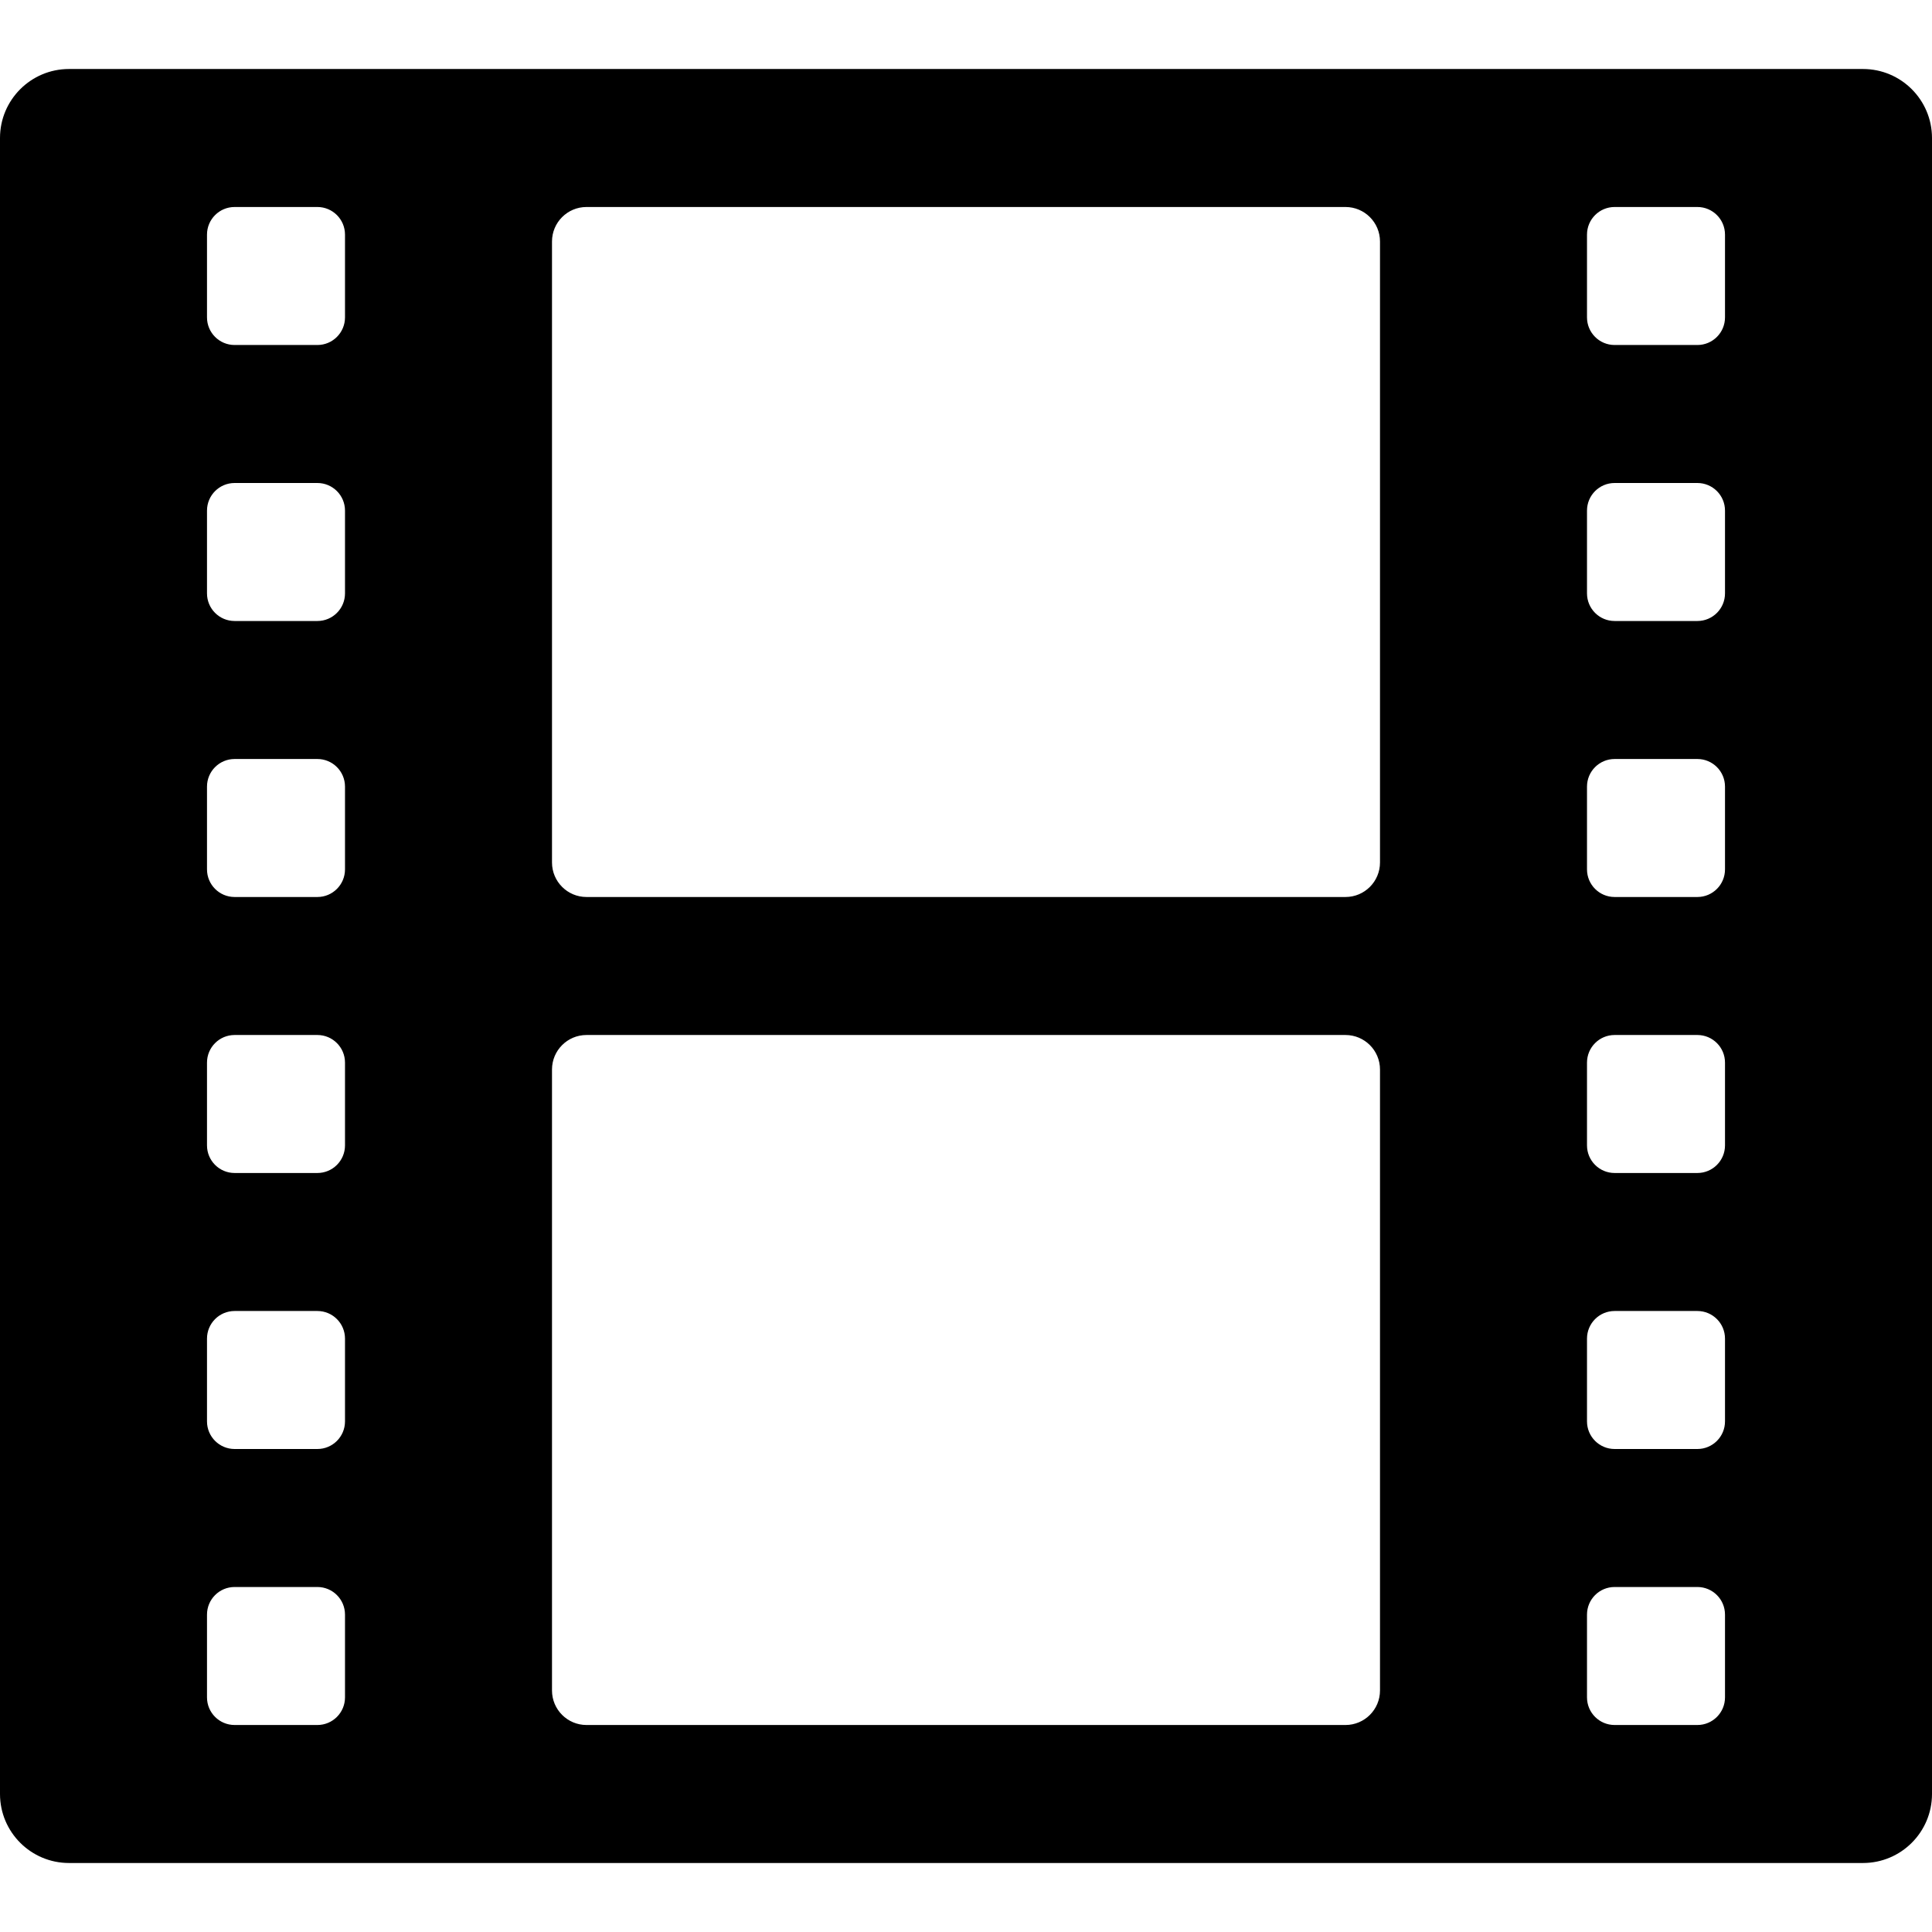
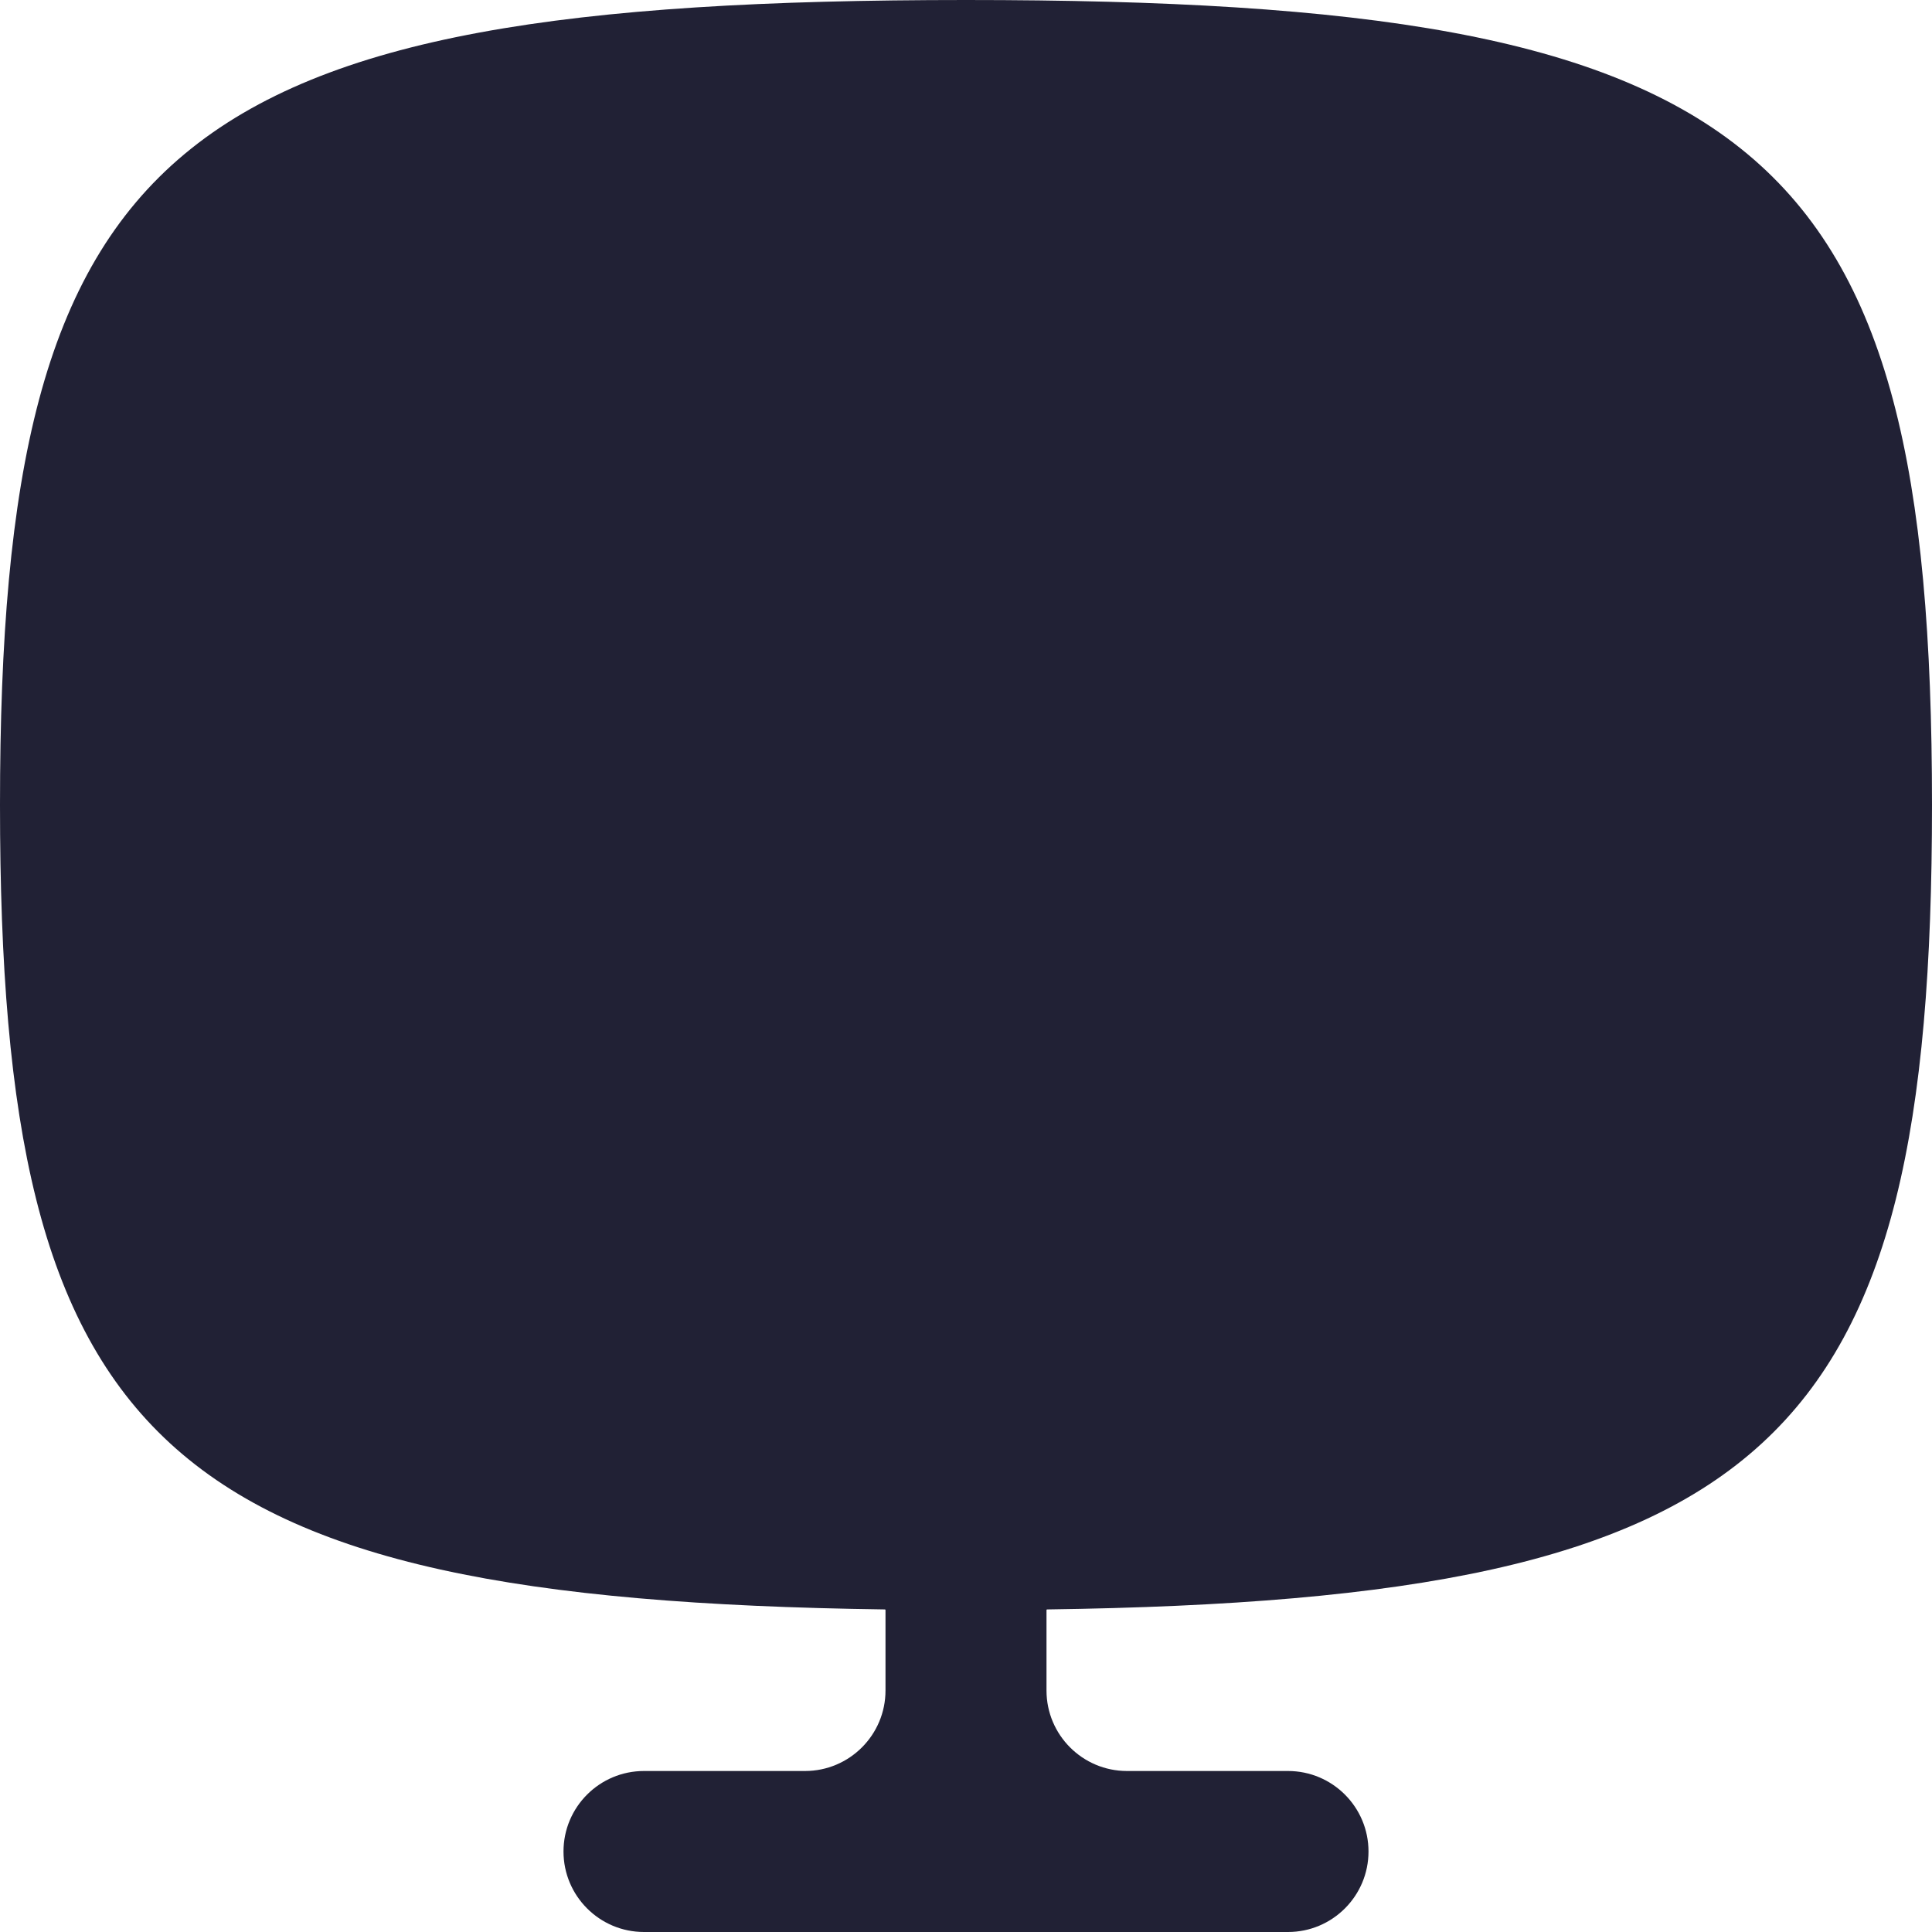
- <svg xmlns="http://www.w3.org/2000/svg" viewBox="0 0 560 560" id="plex-icon-sidebar-movies-560" aria-hidden="true" class="PlexIcon-plexIcon-8Tamaj">
-   <path d="M560 40c0-11.038-8.962-20-20-20H20C8.962 20 0 28.962 0 40v480c0 11.038 8.962 20 20 20h520c11.038 0 20-8.962 20-20V40zM100 468v24c0 4.415-3.585 8-8 8H68c-4.415 0-8-3.585-8-8v-24c0-4.415 3.585-8 8-8h24c4.415 0 8 3.585 8 8zm400 0v24c0 4.415-3.585 8-8 8h-24c-4.415 0-8-3.585-8-8v-24c0-4.415 3.585-8 8-8h24c4.415 0 8 3.585 8 8zM400 310v180c0 5.52-4.48 10-10 10H170c-5.52 0-10-4.48-10-10V310c0-5.52 4.48-10 10-10h220c5.52 0 10 4.48 10 10zm100 78v24c0 4.415-3.585 8-8 8h-24c-4.415 0-8-3.585-8-8v-24c0-4.415 3.585-8 8-8h24c4.415 0 8 3.585 8 8zm-400 0v24c0 4.415-3.585 8-8 8H68c-4.415 0-8-3.585-8-8v-24c0-4.415 3.585-8 8-8h24c4.415 0 8 3.585 8 8zm0-80v24c0 4.415-3.585 8-8 8H68c-4.415 0-8-3.585-8-8v-24c0-4.415 3.585-8 8-8h24c4.415 0 8 3.585 8 8zm400 0v24c0 4.415-3.585 8-8 8h-24c-4.415 0-8-3.585-8-8v-24c0-4.415 3.585-8 8-8h24c4.415 0 8 3.585 8 8zM400 70v180c0 5.52-4.48 10-10 10H170c-5.52 0-10-4.48-10-10V70c0-5.52 4.48-10 10-10h220c5.52 0 10 4.48 10 10zm100 158v24c0 4.415-3.585 8-8 8h-24c-4.415 0-8-3.585-8-8v-24c0-4.415 3.585-8 8-8h24c4.415 0 8 3.585 8 8zm-400 0v24c0 4.415-3.585 8-8 8H68c-4.415 0-8-3.585-8-8v-24c0-4.415 3.585-8 8-8h24c4.415 0 8 3.585 8 8zm0-80v24c0 4.415-3.585 8-8 8H68c-4.415 0-8-3.585-8-8v-24c0-4.415 3.585-8 8-8h24c4.415 0 8 3.585 8 8zm400 0v24c0 4.415-3.585 8-8 8h-24c-4.415 0-8-3.585-8-8v-24c0-4.415 3.585-8 8-8h24c4.415 0 8 3.585 8 8zm0-80v24c0 4.415-3.585 8-8 8h-24c-4.415 0-8-3.585-8-8V68c0-4.415 3.585-8 8-8h24c4.415 0 8 3.585 8 8zm-400 0v24c0 4.415-3.585 8-8 8H68c-4.415 0-8-3.585-8-8V68c0-4.415 3.585-8 8-8h24c4.415 0 8 3.585 8 8z" />
+ <svg xmlns="http://www.w3.org/2000/svg" width="24" height="24" viewBox="0 0 24 24" fill="none">
+   <path d="M11 20C11 19.996 10.997 19.993 10.993 19.993C1.973 19.869 0 17.948 0 10C0 1.765 2.118 0 12 0C21.882 0 24 1.765 24 10C24 17.948 22.027 19.869 13.007 19.993C13.003 19.993 13 19.996 13 20V21C13 21.552 13.448 22 14 22H16C16.552 22 17 22.448 17 23C17 23.552 16.552 24 16 24H8C7.448 24 7 23.552 7 23C7 22.448 7.448 22 8 22H10C10.552 22 11 21.552 11 21V20Z" fill="#212135" />
</svg>
